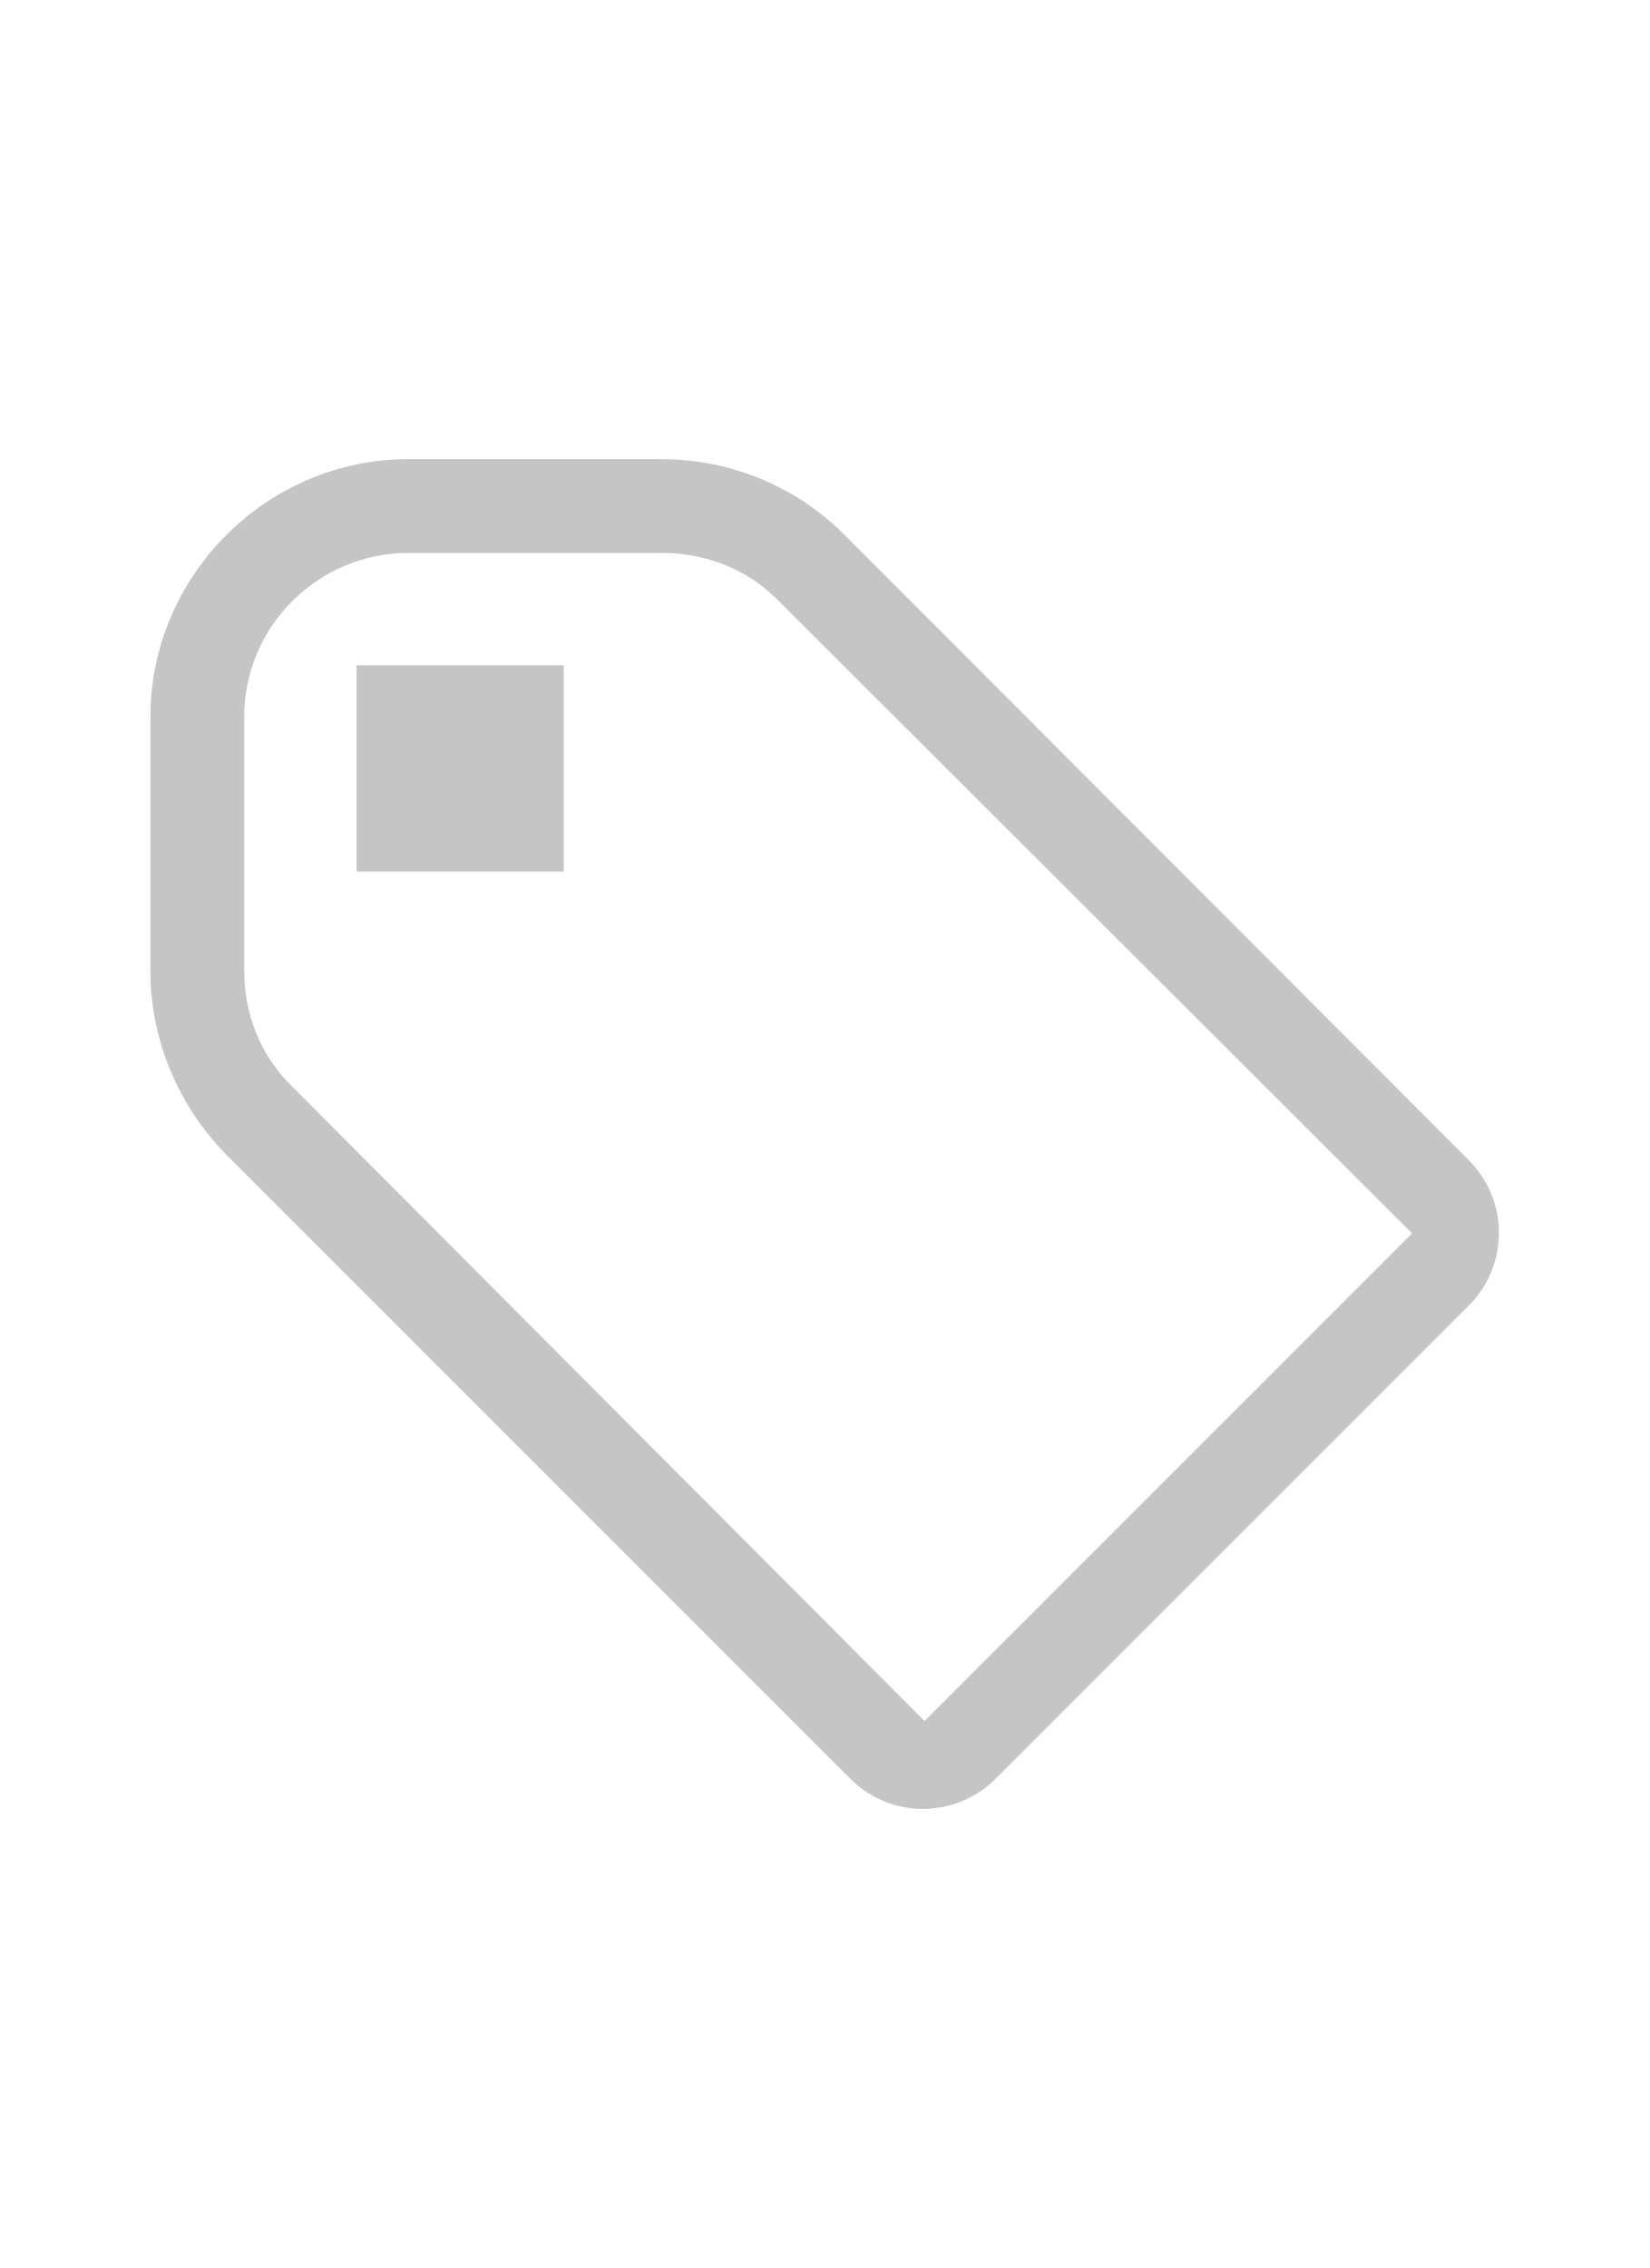
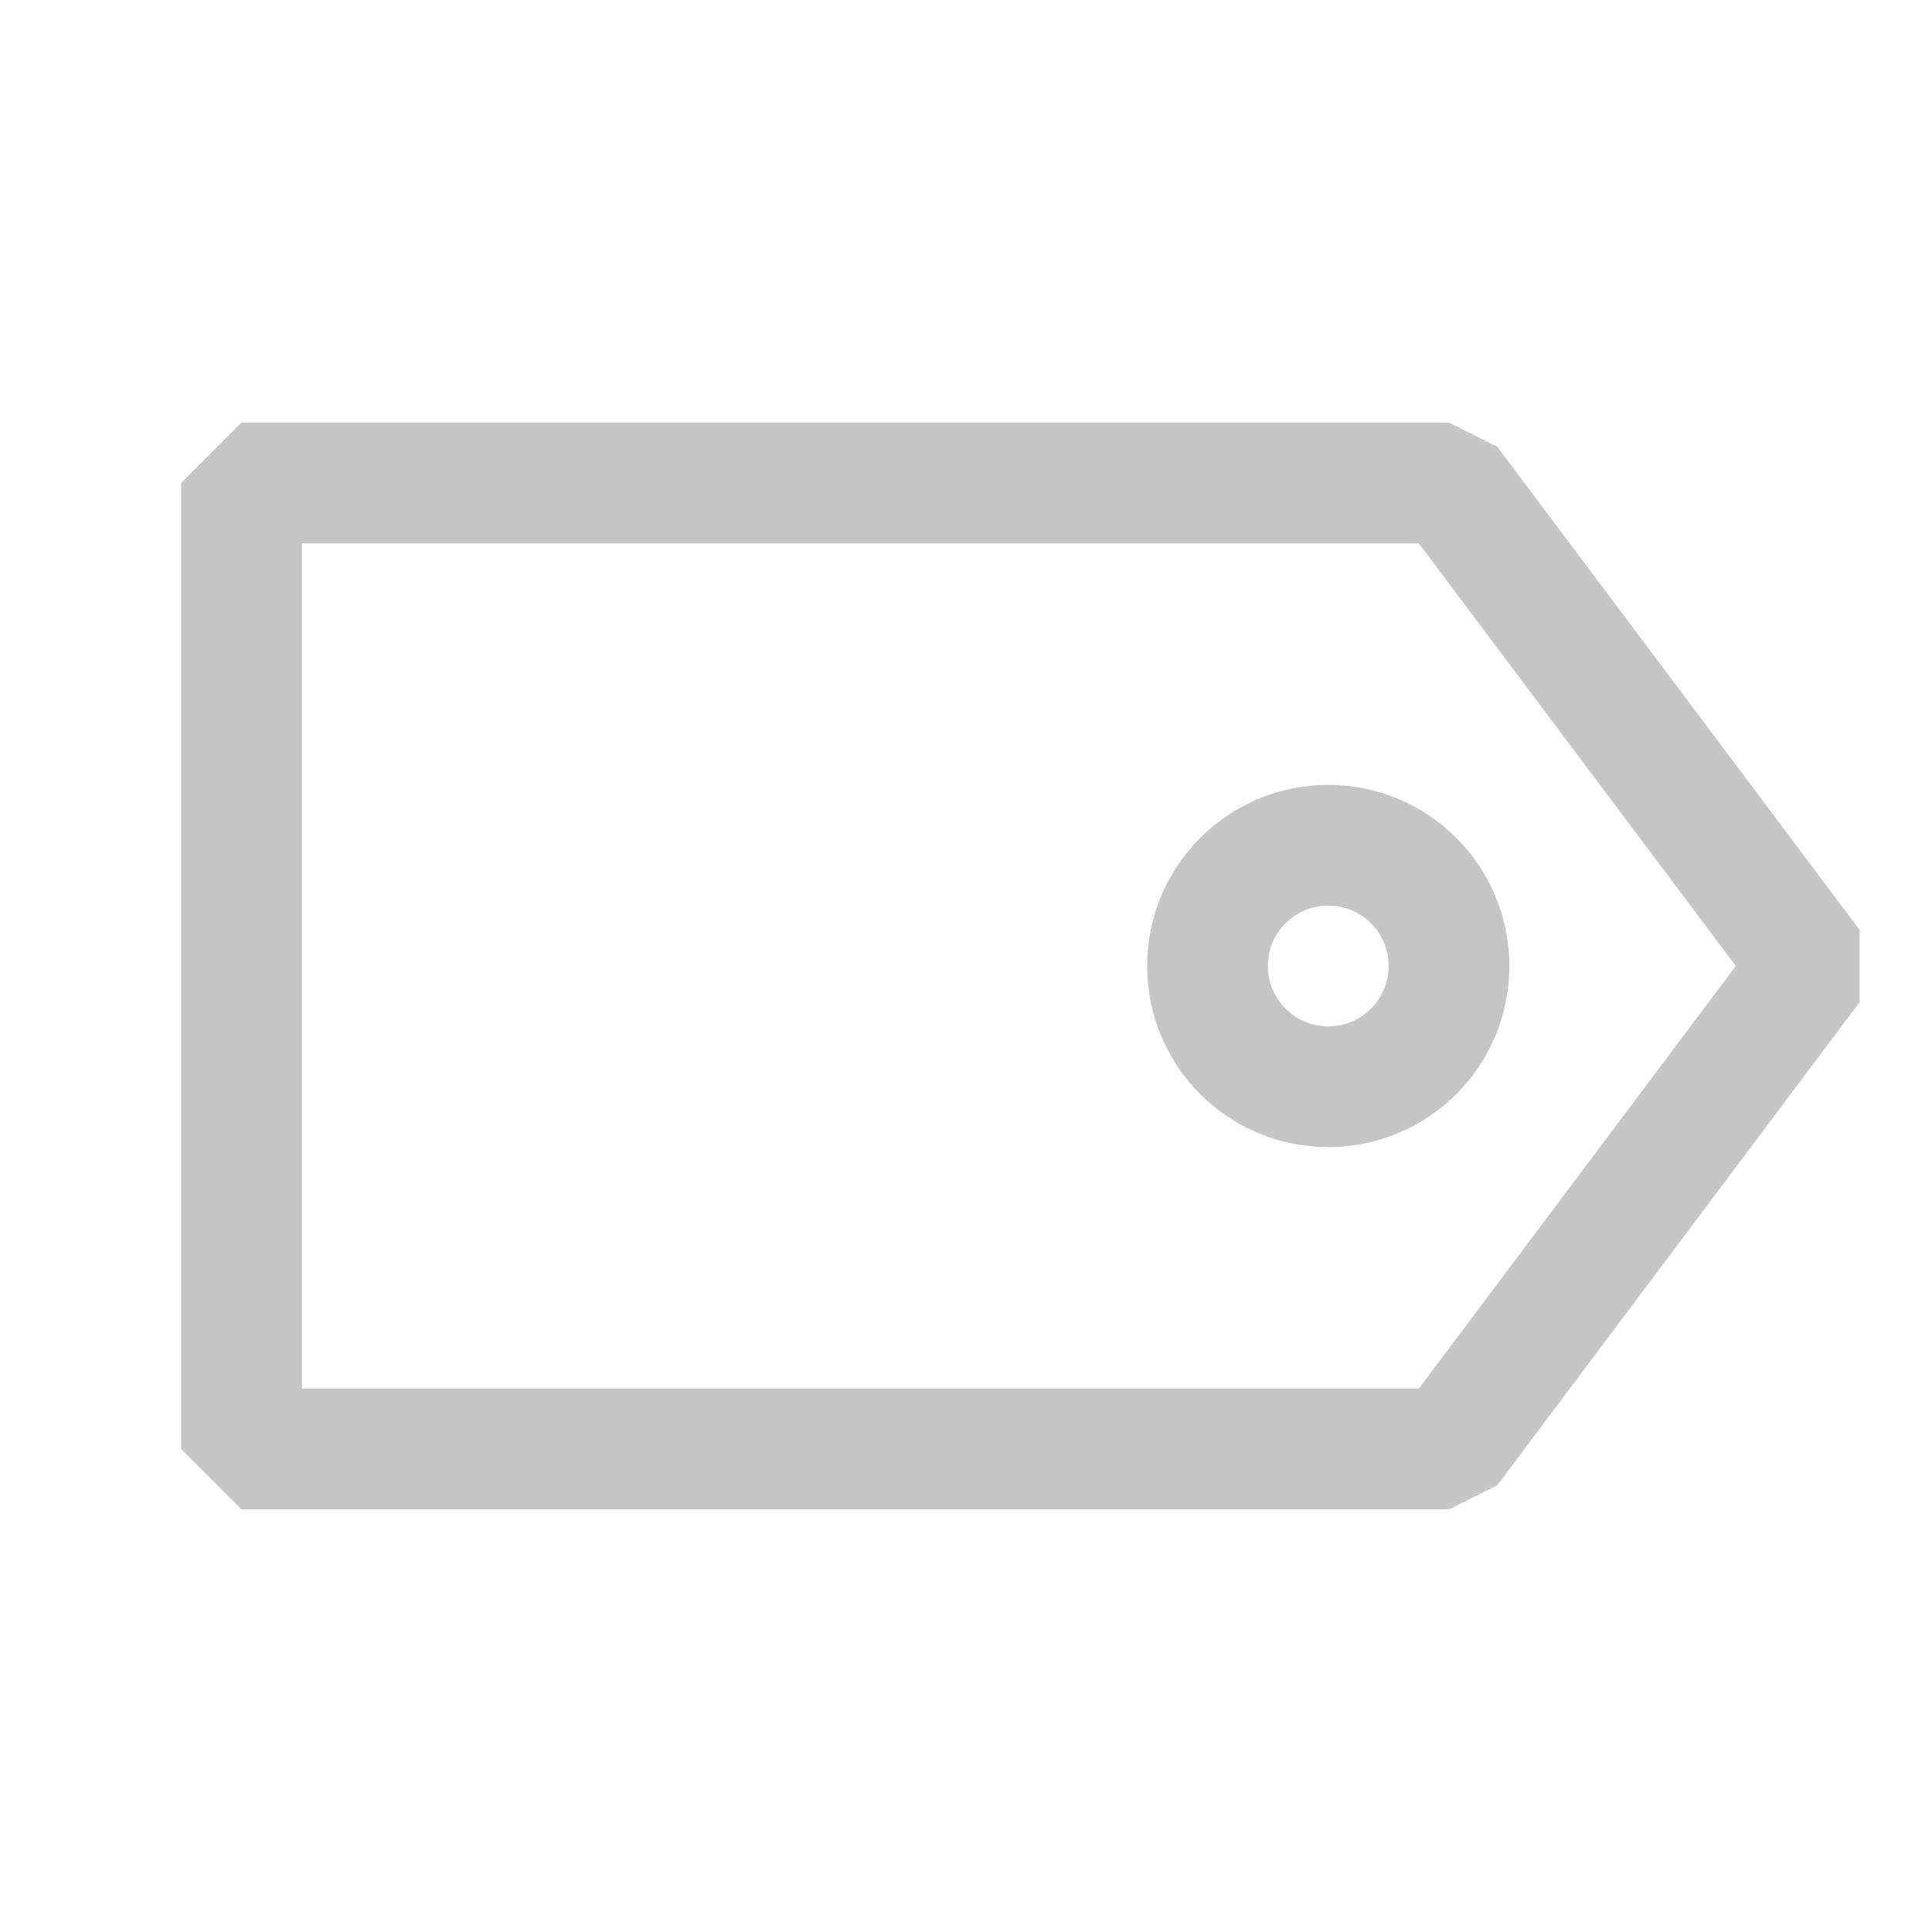
- <svg xmlns="http://www.w3.org/2000/svg" viewBox="0 0 16 22">
-   <path fill="#C5C5C5" d="m8.189,5.184c-0.47,-0.47 -1.11,-0.73 -1.77,-0.73l-2.46,0c-1.37,0 -2.5,1.13 -2.5,2.5l0,2.47c0,0.66 0.27,1.3 0.73,1.77l6.06,6.06c0.39,0.39 1.02,0.39 1.41,0l4.59,-4.59a0.996,0.996 0 0 0 0,-1.41l-6.06,-6.07zm-5.35,5.36c-0.31,-0.3 -0.47,-0.7 -0.47,-1.13l0,-2.46c0,-0.88 0.72,-1.59 1.59,-1.59l2.47,0c0.42,0 0.83,0.16 1.13,0.47l6.14,6.13l-4.73,4.73l-6.13,-6.15zm0.63,-4.09l2,0l0,2l-2.01,0l0,-2l0.01,0z" />
+ <svg xmlns="http://www.w3.org/2000/svg" width="16" height="16" viewBox="0 0 16 16" fill="none">
+   <path d="M12 4H2V12H12L15 8L12 4ZM11 9C10.447 9 10 8.552 10 8C10 7.448 10.447 7 11 7C11.553 7 12 7.448 12 8C12 8.552 11.553 9 11 9Z" stroke="#C5C5C5" stroke-linejoin="bevel" />
</svg>
